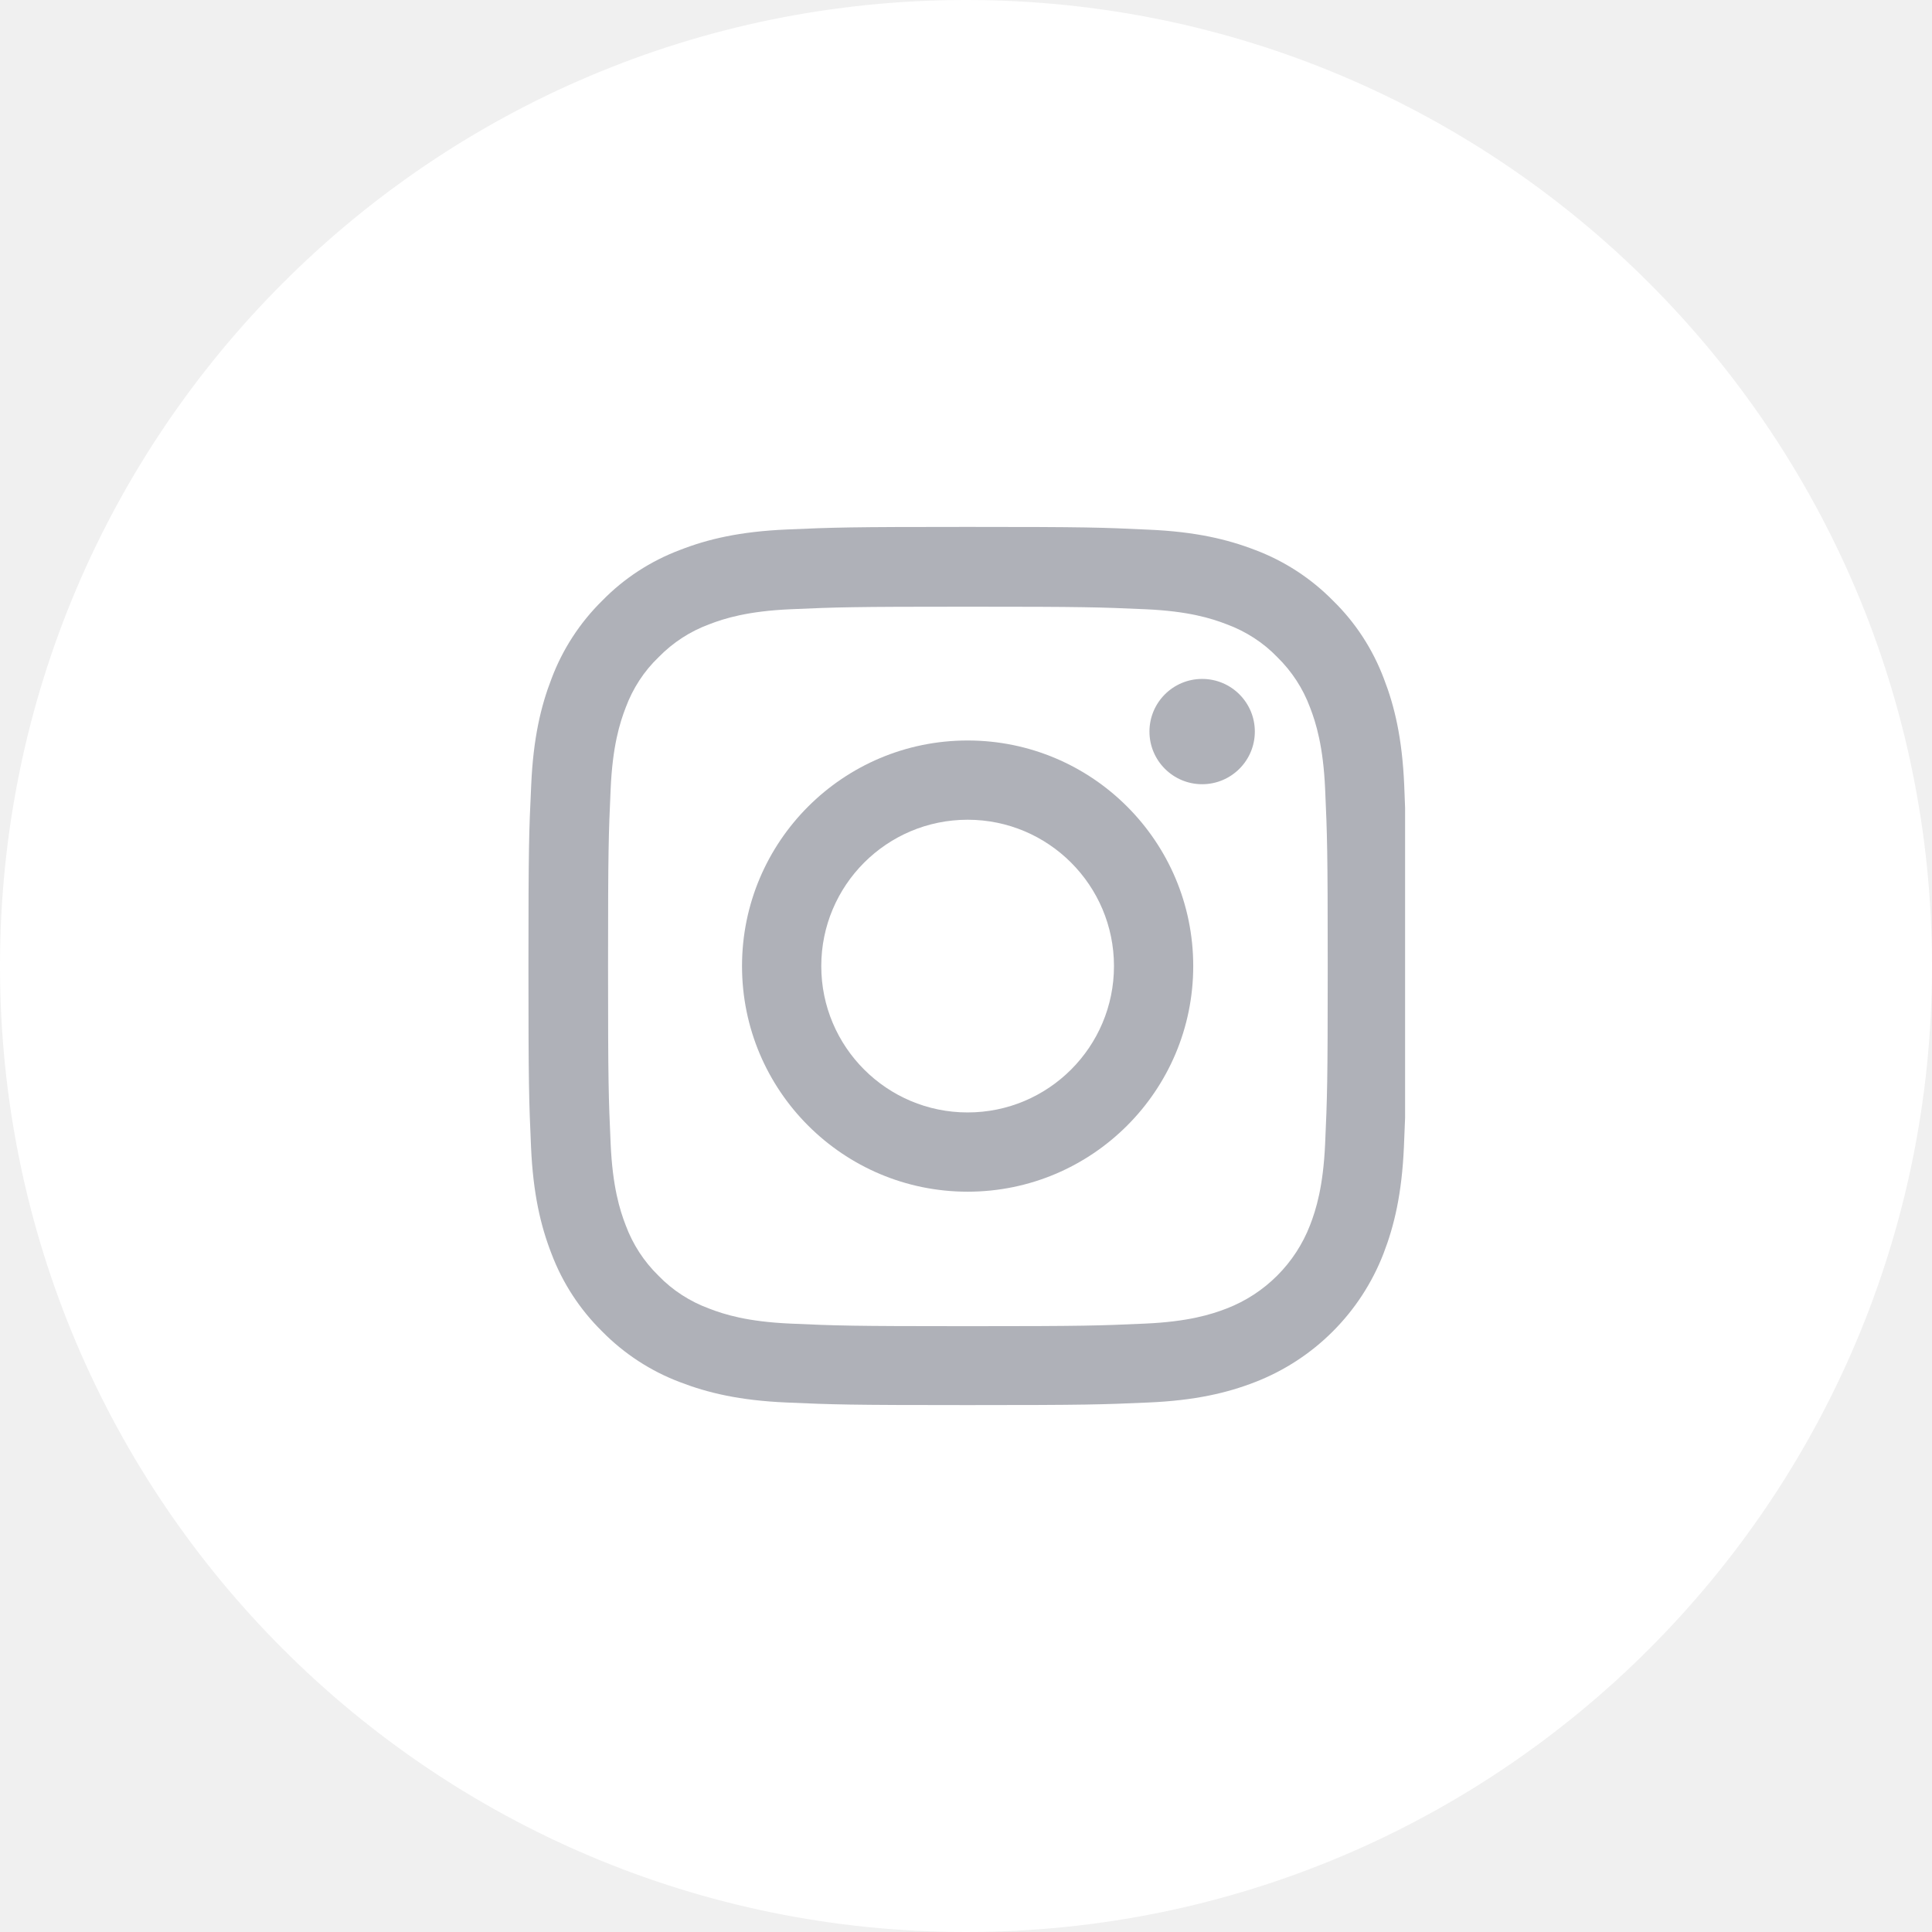
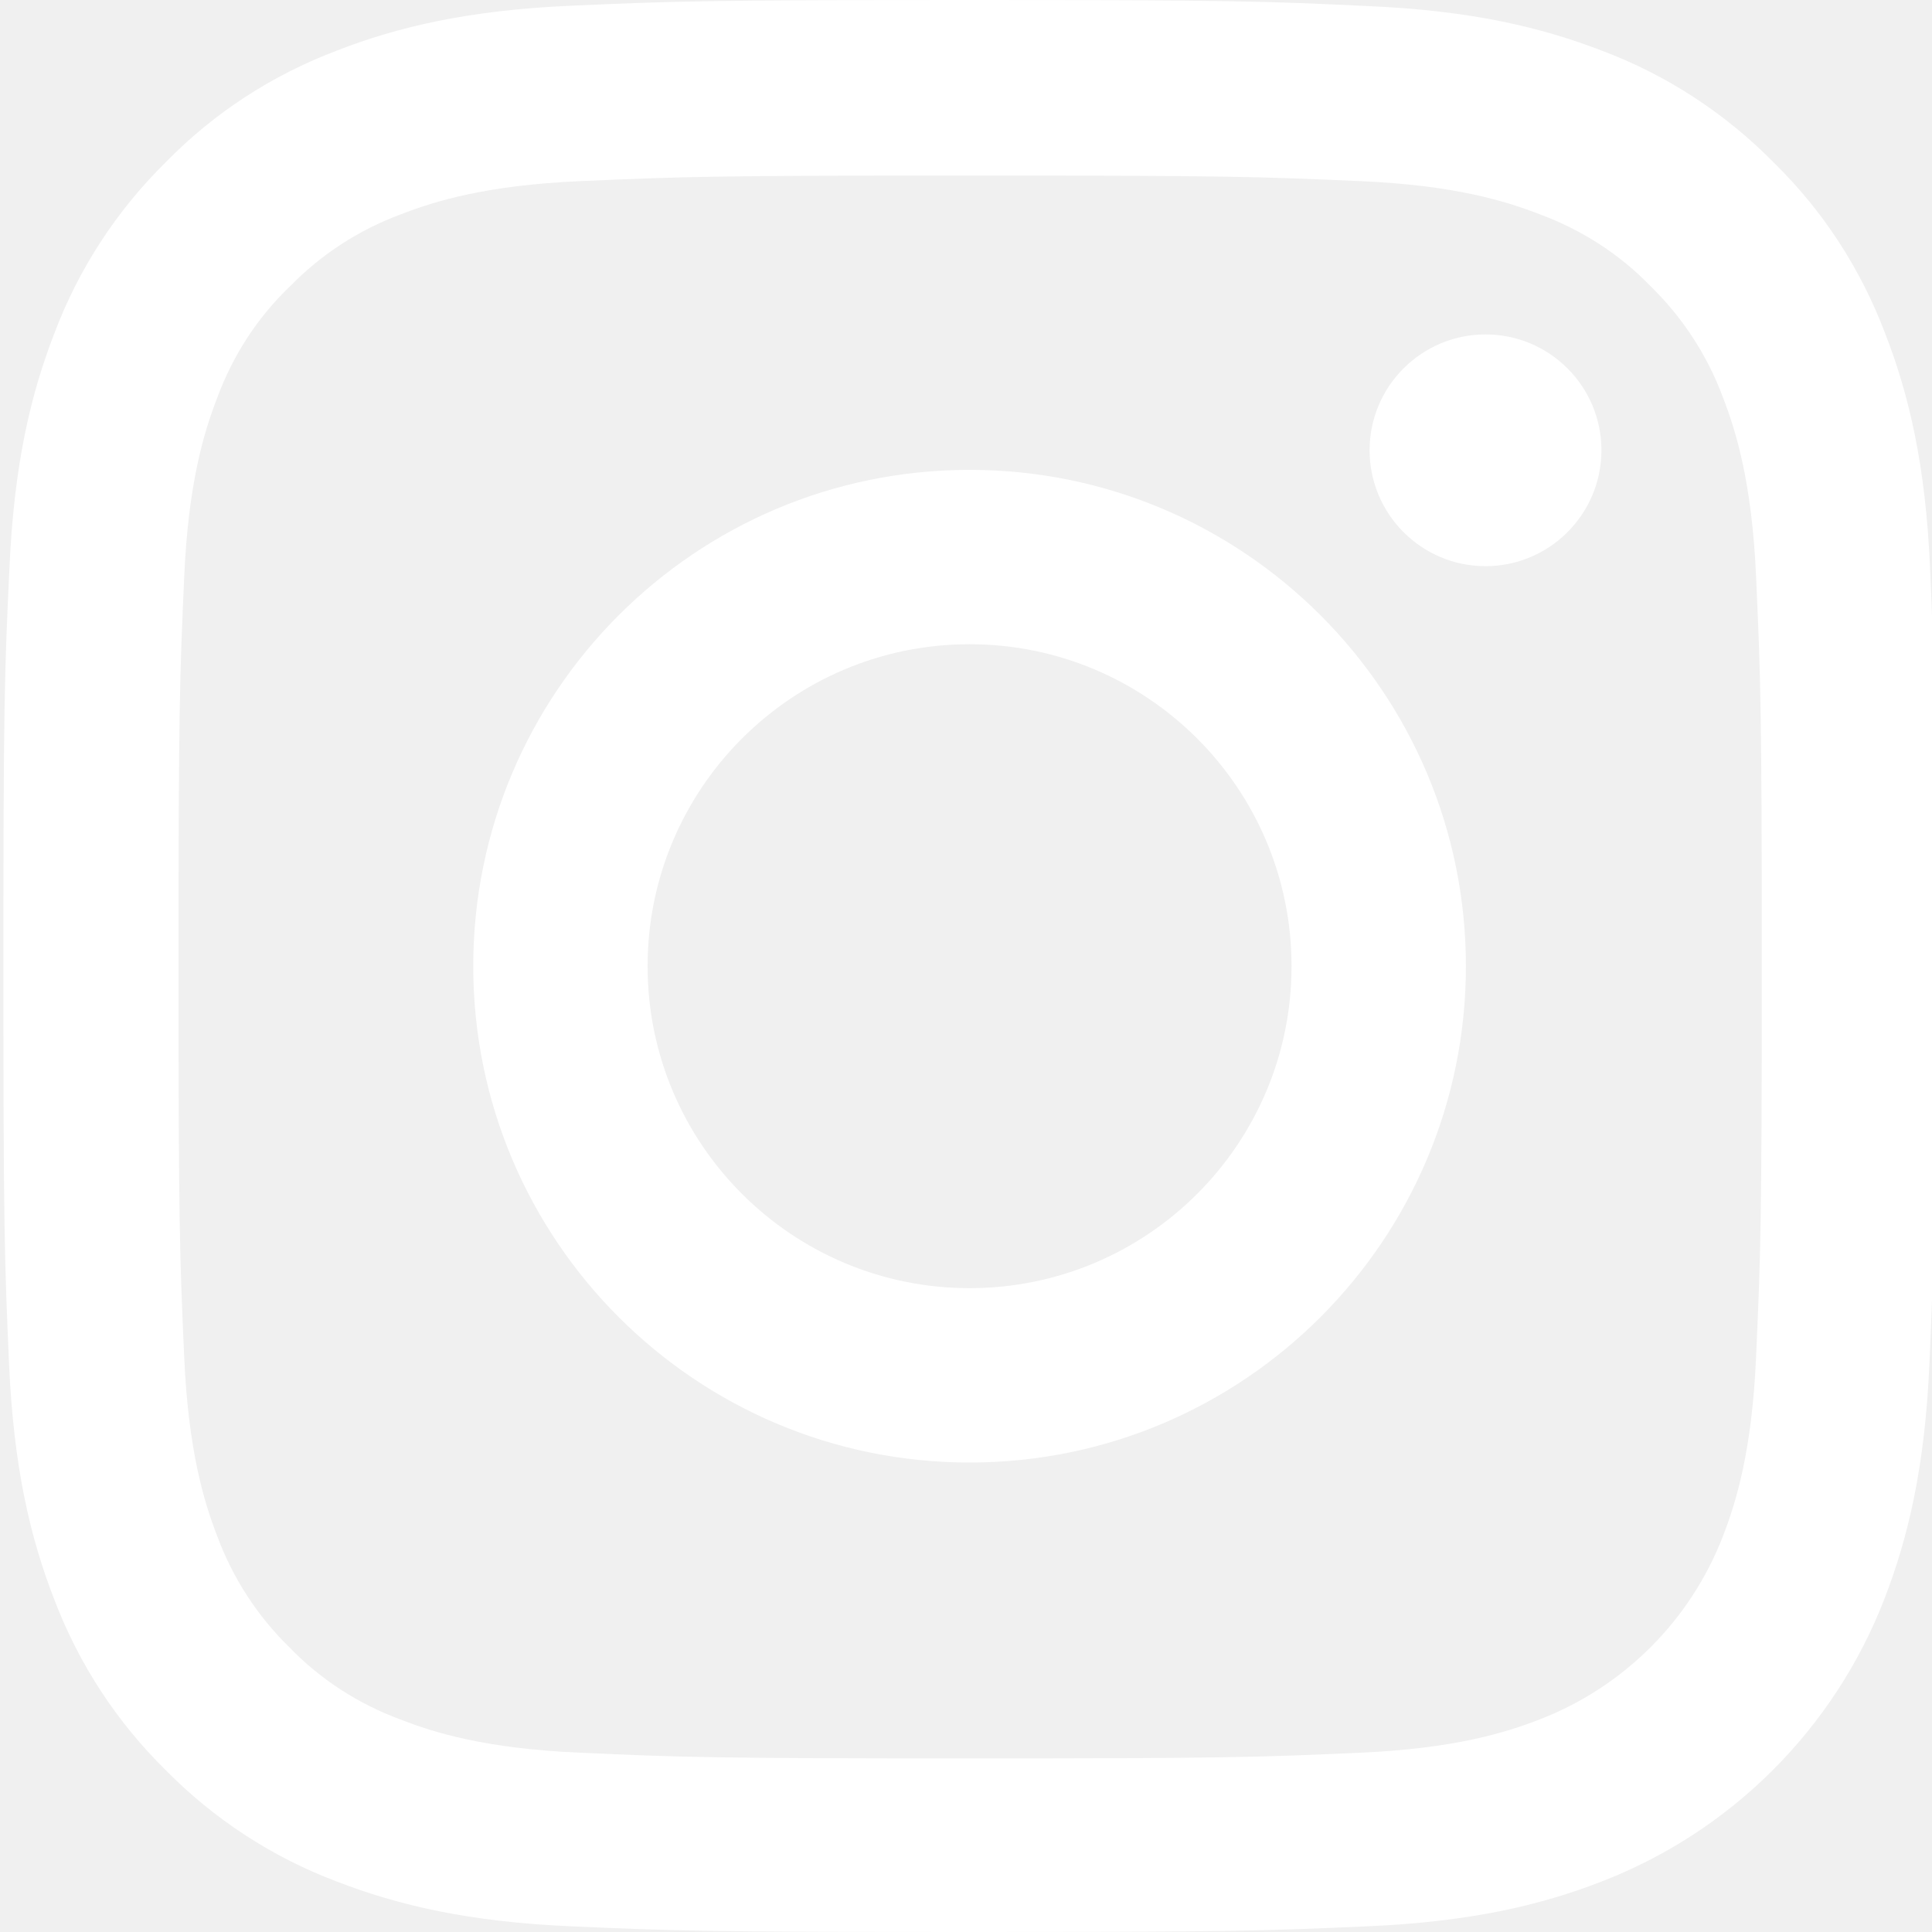
- <svg xmlns="http://www.w3.org/2000/svg" width="44" height="44" viewBox="0 0 44 44" fill="none">
-   <path d="M44 22C44 28.075 41.538 33.575 37.556 37.556C33.575 41.538 28.075 44 22 44C15.925 44 10.425 41.538 6.444 37.556C2.462 33.575 0 28.075 0 22C0 15.925 2.462 10.425 6.444 6.444C10.425 2.462 15.925 -6.10352e-05 22 -6.10352e-05C28.075 -6.10352e-05 33.575 2.462 37.556 6.444C41.538 10.425 44 15.925 44 22Z" fill="white" />
+ <svg xmlns="http://www.w3.org/2000/svg" width="20" height="20" viewBox="0 0 20 20" fill="none">
  <g clip-path="url(#clip0)">
-     <path d="M31.98 17.88C31.934 16.817 31.762 16.087 31.516 15.454C31.262 14.782 30.871 14.18 30.359 13.68C29.859 13.172 29.253 12.777 28.589 12.527C27.952 12.281 27.226 12.109 26.163 12.063C25.092 12.012 24.753 12 22.037 12C19.322 12 18.982 12.012 17.915 12.059C16.852 12.105 16.122 12.277 15.489 12.524C14.817 12.777 14.215 13.168 13.715 13.68C13.207 14.18 12.813 14.786 12.563 15.45C12.316 16.087 12.145 16.813 12.098 17.876C12.047 18.947 12.035 19.287 12.035 22.002C12.035 24.717 12.047 25.057 12.094 26.124C12.141 27.186 12.313 27.917 12.559 28.55C12.813 29.222 13.207 29.824 13.715 30.324C14.215 30.832 14.821 31.227 15.485 31.477C16.122 31.723 16.849 31.895 17.911 31.941C18.978 31.988 19.318 32 22.033 32C24.749 32 25.088 31.988 26.155 31.941C27.218 31.895 27.948 31.723 28.581 31.477C29.925 30.957 30.988 29.894 31.508 28.55C31.754 27.913 31.926 27.186 31.973 26.124C32.02 25.057 32.031 24.717 32.031 22.002C32.031 19.287 32.027 18.947 31.98 17.88ZM30.179 26.046C30.136 27.023 29.972 27.55 29.836 27.901C29.5 28.773 28.808 29.464 27.937 29.8C27.585 29.937 27.054 30.101 26.081 30.144C25.026 30.191 24.71 30.203 22.041 30.203C19.373 30.203 19.052 30.191 18.001 30.144C17.024 30.101 16.497 29.937 16.145 29.8C15.712 29.64 15.317 29.386 14.997 29.054C14.665 28.73 14.411 28.339 14.25 27.905C14.114 27.554 13.95 27.023 13.907 26.05C13.86 24.995 13.848 24.678 13.848 22.01C13.848 19.341 13.86 19.021 13.907 17.97C13.95 16.993 14.114 16.466 14.25 16.114C14.411 15.68 14.665 15.286 15.001 14.965C15.325 14.633 15.716 14.379 16.149 14.219C16.501 14.082 17.032 13.918 18.005 13.875C19.06 13.829 19.377 13.817 22.045 13.817C24.717 13.817 25.034 13.829 26.085 13.875C27.062 13.918 27.589 14.082 27.941 14.219C28.374 14.379 28.769 14.633 29.089 14.965C29.421 15.29 29.675 15.68 29.836 16.114C29.972 16.466 30.136 16.997 30.179 17.97C30.226 19.025 30.238 19.341 30.238 22.01C30.238 24.678 30.226 24.991 30.179 26.046Z" fill="#AFB1B8" />
-     <path d="M22.037 16.864C19.201 16.864 16.899 19.165 16.899 22.002C16.899 24.838 19.201 27.14 22.037 27.14C24.874 27.14 27.175 24.838 27.175 22.002C27.175 19.165 24.874 16.864 22.037 16.864ZM22.037 25.335C20.197 25.335 18.704 23.842 18.704 22.002C18.704 20.162 20.197 18.669 22.037 18.669C23.877 18.669 25.37 20.162 25.37 22.002C25.37 23.842 23.877 25.335 22.037 25.335Z" fill="#AFB1B8" />
-     <path d="M28.578 16.661C28.578 17.323 28.041 17.86 27.378 17.86C26.716 17.86 26.178 17.323 26.178 16.661C26.178 15.999 26.716 15.462 27.378 15.462C28.041 15.462 28.578 15.999 28.578 16.661Z" fill="#AFB1B8" />
+     <path d="M19.98 5.88C19.934 4.817 19.762 4.087 19.516 3.454C19.262 2.782 18.871 2.18 18.359 1.68C17.859 1.172 17.253 0.777 16.589 0.527C15.952 0.281 15.226 0.109 14.163 0.063C13.092 0.012 12.752 0 10.037 0C7.322 0 6.982 0.012 5.915 0.059C4.853 0.105 4.122 0.277 3.489 0.523C2.817 0.777 2.215 1.168 1.715 1.68C1.207 2.18 0.813 2.786 0.563 3.45C0.316 4.087 0.145 4.813 0.098 5.876C0.047 6.947 0.035 7.287 0.035 10.002C0.035 12.717 0.047 13.057 0.094 14.124C0.141 15.187 0.313 15.917 0.559 16.55C0.813 17.222 1.207 17.824 1.715 18.324C2.215 18.832 2.821 19.227 3.485 19.477C4.122 19.723 4.849 19.895 5.911 19.941C6.978 19.988 7.318 20 10.033 20C12.749 20 13.088 19.988 14.155 19.941C15.218 19.895 15.948 19.723 16.581 19.477C17.925 18.957 18.988 17.894 19.508 16.55C19.754 15.913 19.926 15.187 19.973 14.124C20.02 13.057 20.031 12.717 20.031 10.002C20.031 7.287 20.027 6.947 19.98 5.88ZM18.179 14.046C18.136 15.023 17.972 15.55 17.836 15.902C17.5 16.773 16.808 17.464 15.937 17.8C15.585 17.937 15.054 18.101 14.081 18.144C13.026 18.191 12.71 18.203 10.041 18.203C7.373 18.203 7.052 18.191 6.001 18.144C5.024 18.101 4.497 17.937 4.145 17.8C3.712 17.64 3.317 17.386 2.997 17.054C2.665 16.73 2.411 16.339 2.25 15.905C2.114 15.554 1.95 15.023 1.907 14.05C1.86 12.995 1.848 12.678 1.848 10.01C1.848 7.341 1.86 7.021 1.907 5.97C1.95 4.993 2.114 4.466 2.25 4.114C2.411 3.68 2.665 3.286 3.001 2.965C3.325 2.633 3.716 2.379 4.149 2.219C4.501 2.082 5.032 1.918 6.005 1.875C7.06 1.829 7.377 1.817 10.045 1.817C12.717 1.817 13.034 1.829 14.085 1.875C15.062 1.918 15.589 2.082 15.941 2.219C16.374 2.379 16.769 2.633 17.089 2.965C17.421 3.29 17.675 3.68 17.836 4.114C17.972 4.466 18.136 4.997 18.179 5.97C18.226 7.025 18.238 7.341 18.238 10.01C18.238 12.678 18.226 12.991 18.179 14.046Z" fill="white" />
+     <path d="M10.037 4.864C7.201 4.864 4.899 7.165 4.899 10.002C4.899 12.838 7.201 15.14 10.037 15.14C12.874 15.14 15.175 12.838 15.175 10.002C15.175 7.165 12.874 4.864 10.037 4.864ZM10.037 13.335C8.197 13.335 6.704 11.842 6.704 10.002C6.704 8.162 8.197 6.669 10.037 6.669C11.877 6.669 13.37 8.162 13.37 10.002C13.37 11.842 11.877 13.335 10.037 13.335Z" fill="white" />
+     <path d="M16.578 4.661C16.578 5.323 16.04 5.861 15.378 5.861C14.716 5.861 14.178 5.323 14.178 4.661C14.178 3.999 14.716 3.462 15.378 3.462C16.04 3.462 16.578 3.999 16.578 4.661Z" fill="white" />
  </g>
  <defs>
    <clipPath id="clip0">
-       <rect width="20" height="20" fill="white" transform="translate(12 12)" />
+       <rect width="20" height="20" fill="white" />
    </clipPath>
  </defs>
</svg>
